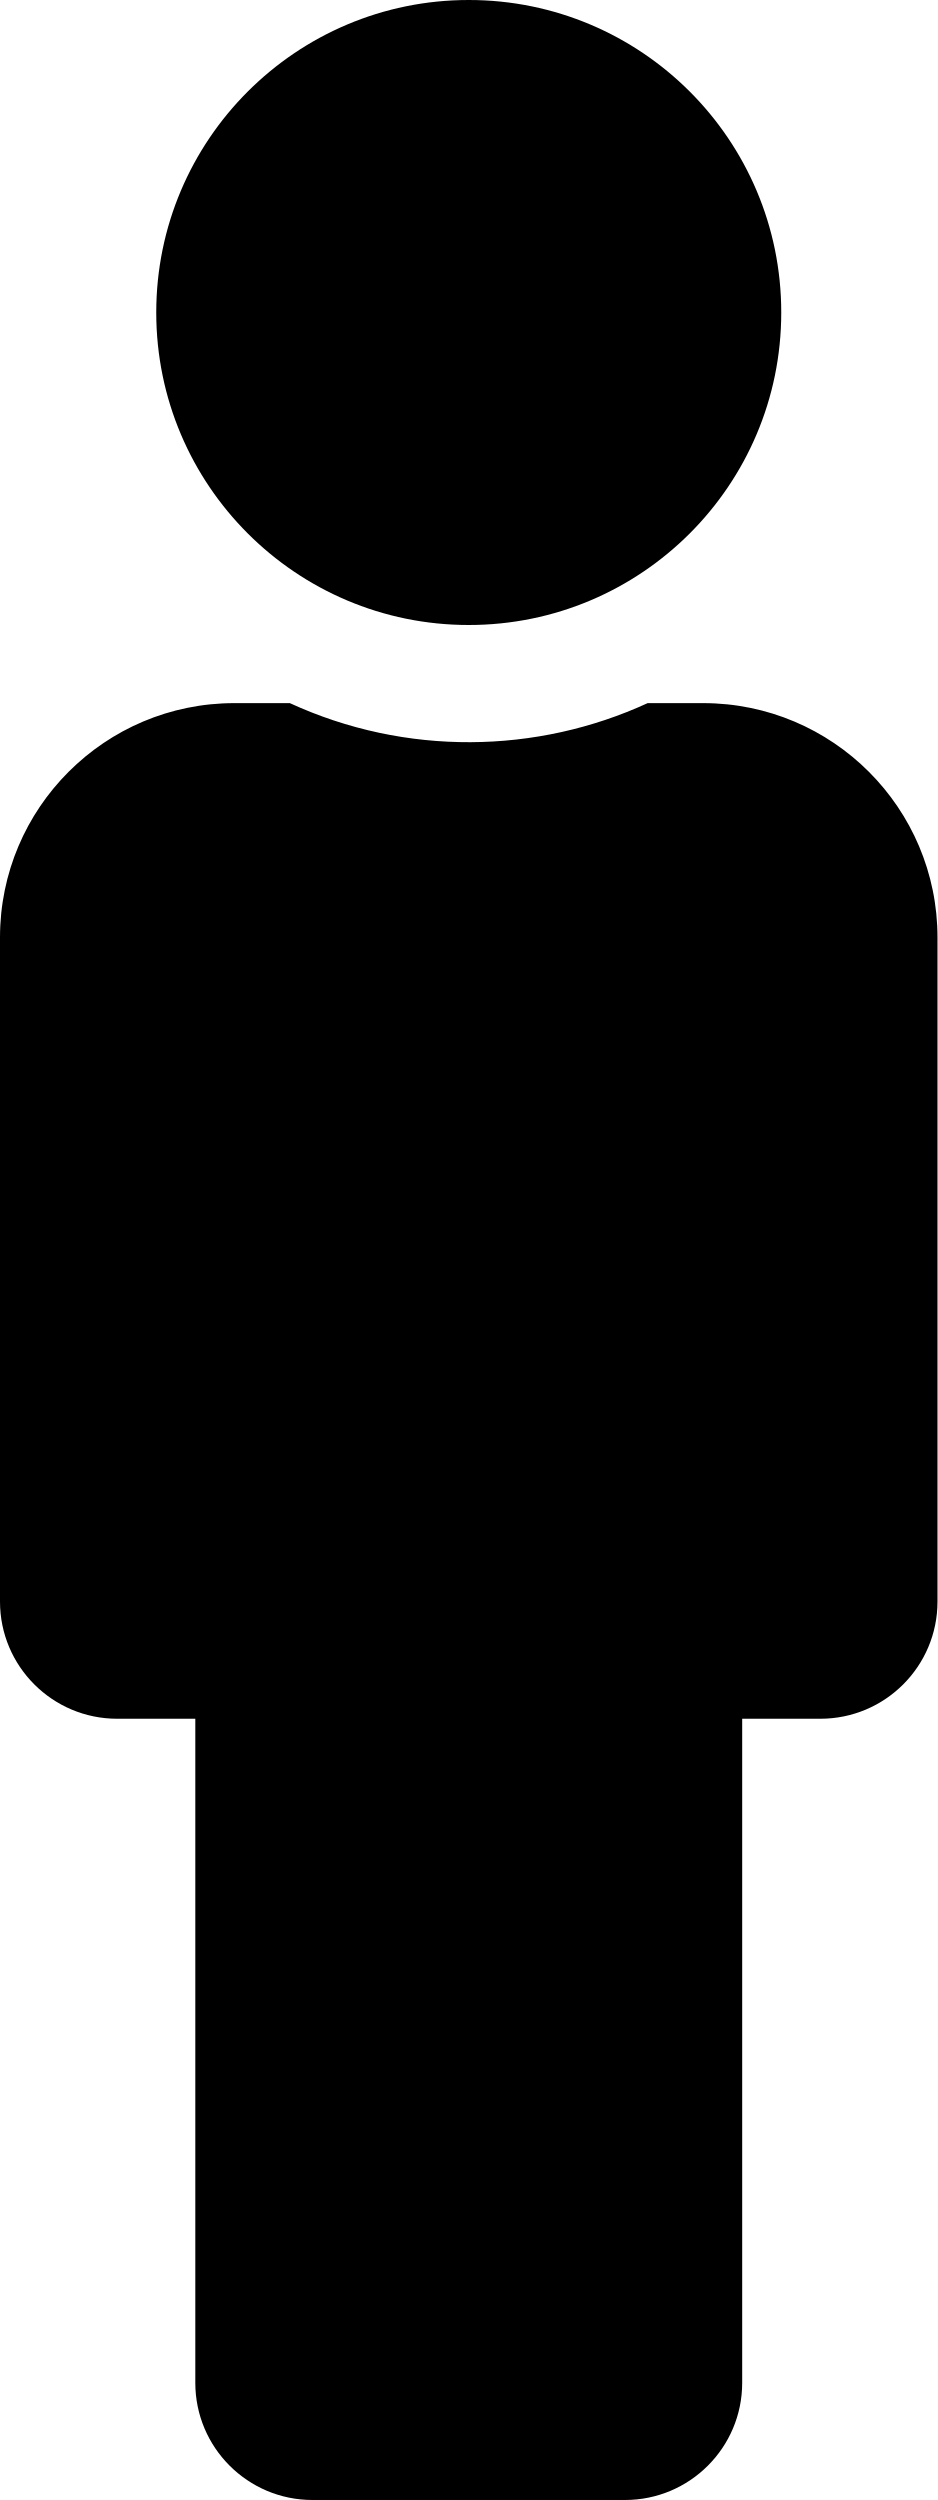
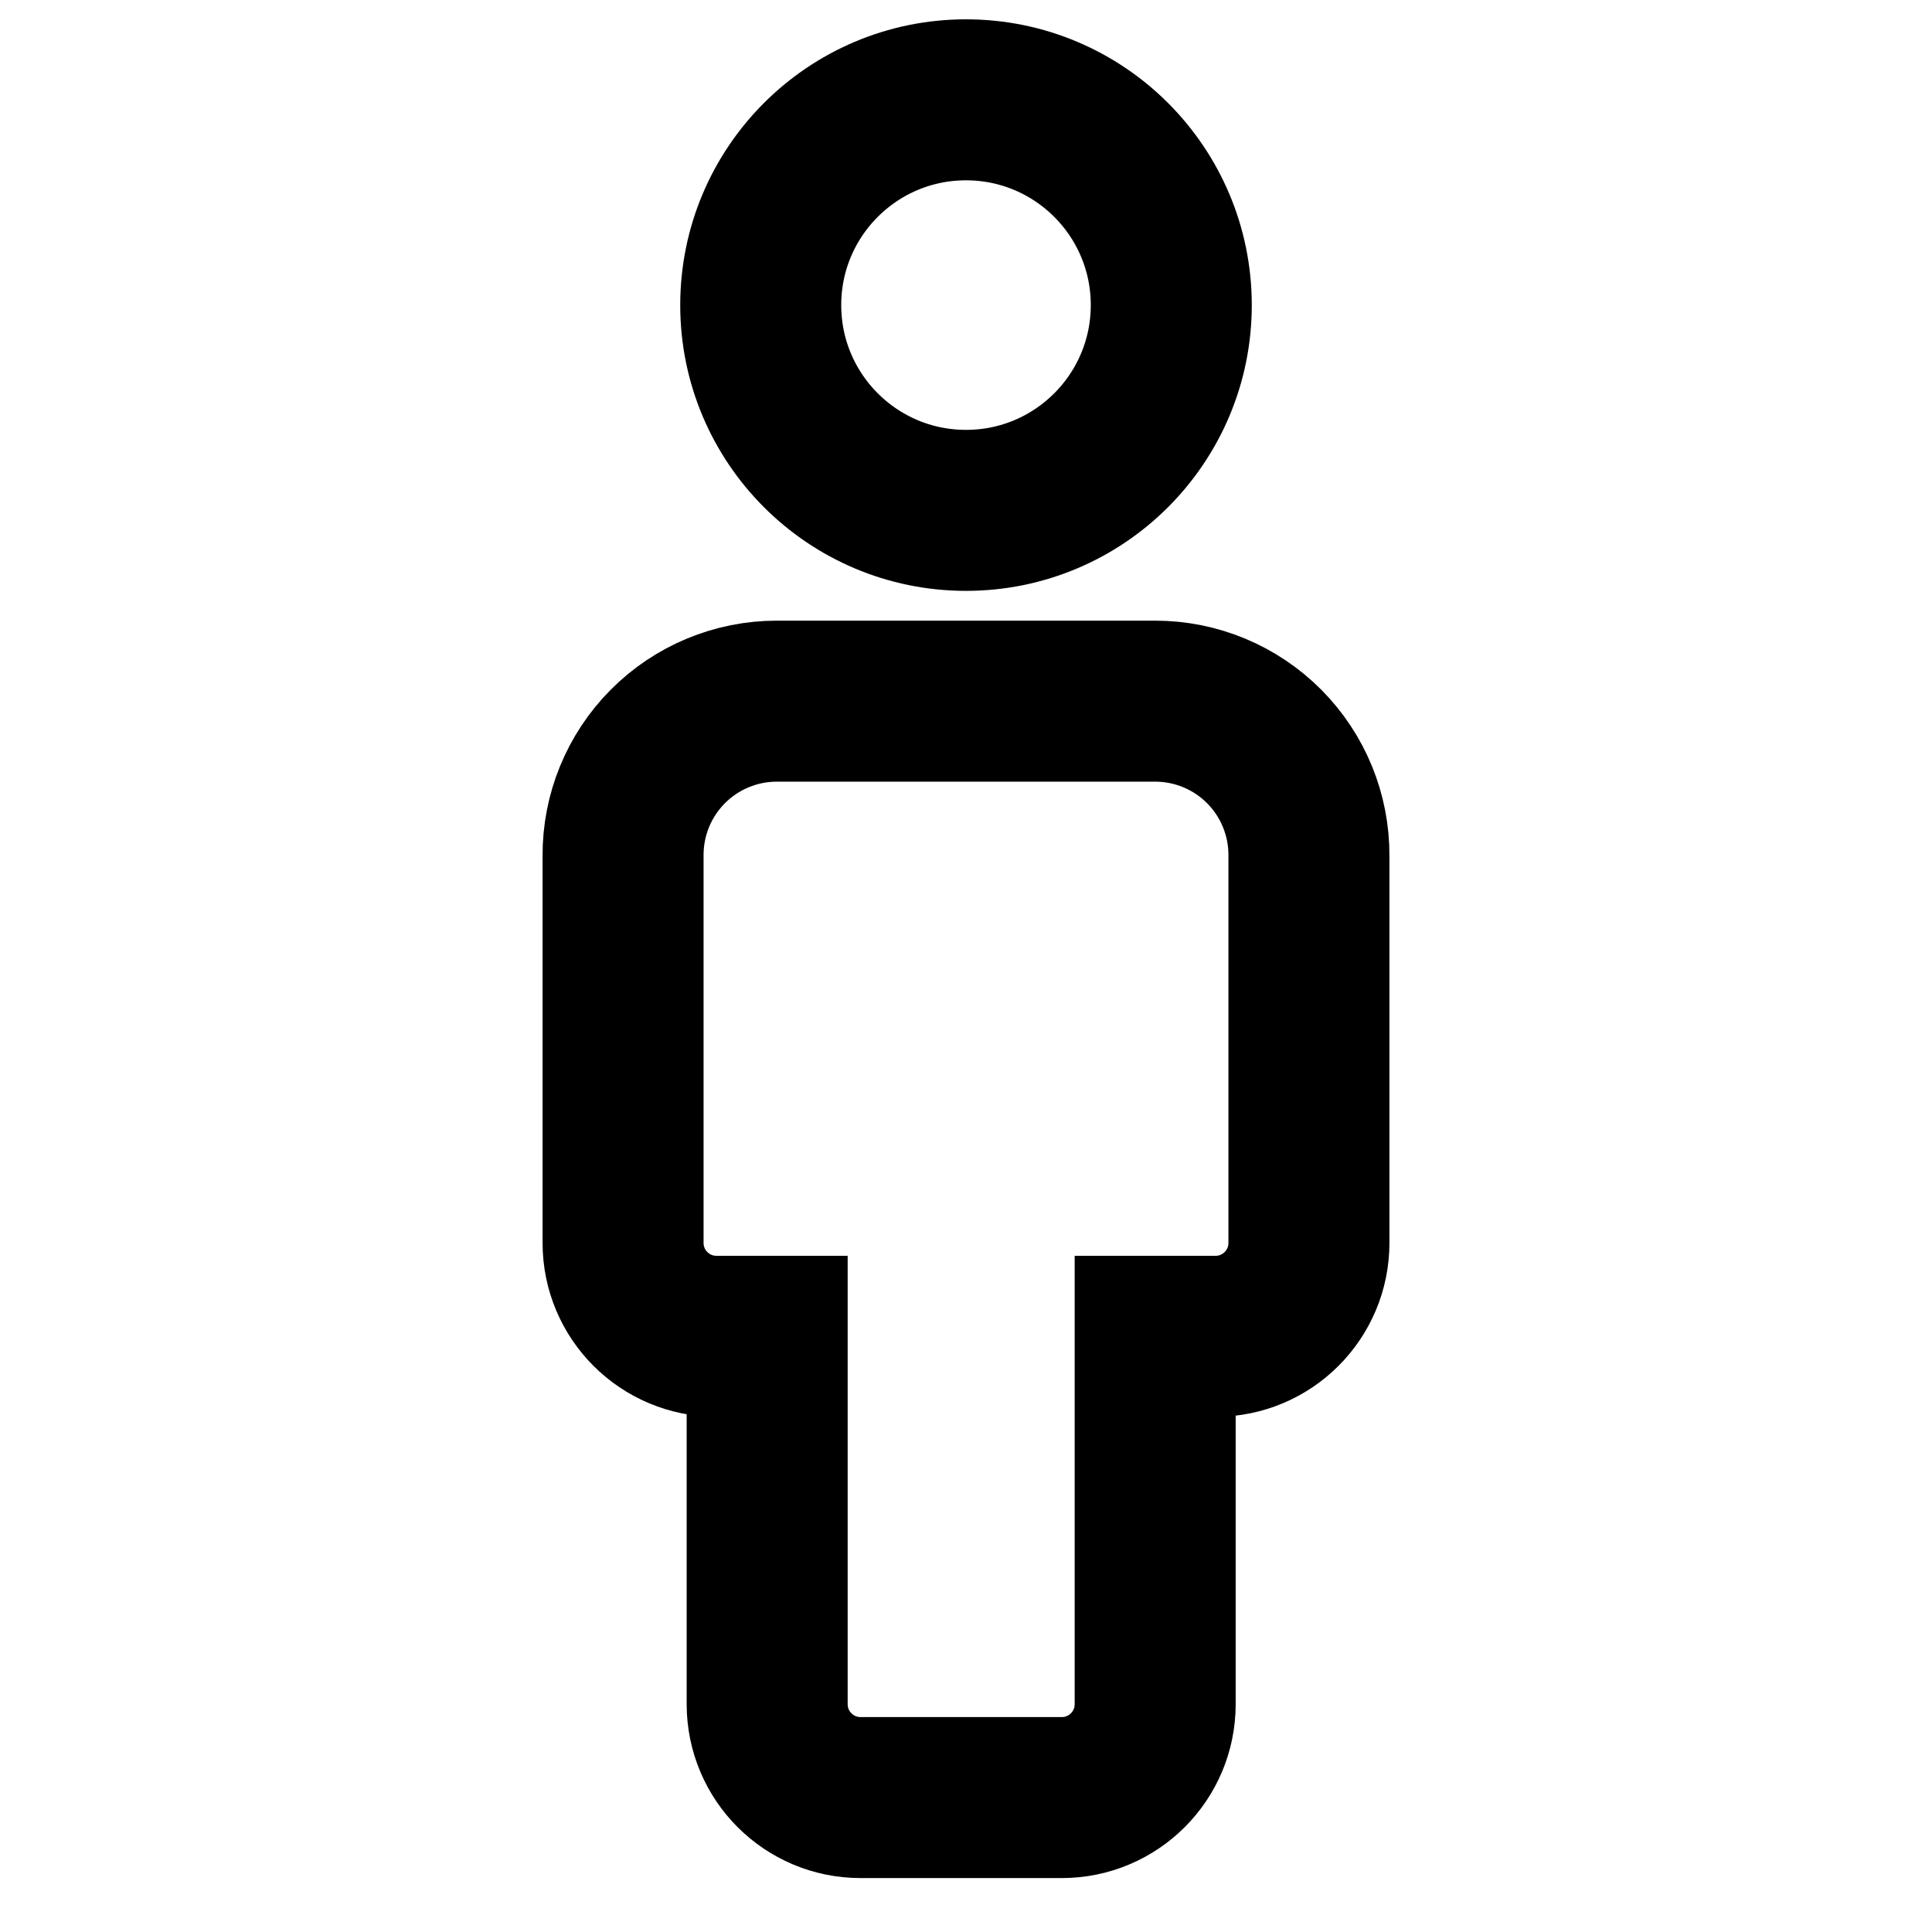
- <svg xmlns="http://www.w3.org/2000/svg" viewBox="0 0 192 512">
-   <path d="M96 0c35.346 0 64 28.654 64 64s-28.654 64-64 64-64-28.654-64-64S60.654 0 96 0m48 144h-11.36c-22.711 10.443-49.59 10.894-73.28 0H48c-26.51 0-48 21.49-48 48v136c0 13.255 10.745 24 24 24h16v136c0 13.255 10.745 24 24 24h64c13.255 0 24-10.745 24-24V352h16c13.255 0 24-10.745 24-24V192c0-26.51-21.49-48-48-48z" />
+ <svg xmlns="http://www.w3.org/2000/svg" id="Ebene_1" data-name="Ebene 1" viewBox="0 0 24 24">
+   <defs>
+     <style>.cls-1{fill:none;stroke:#000;stroke-miterlimit:10;stroke-width:2px;}</style>
+   </defs>
+   <circle class="cls-1" cx="12" cy="3.79" r="2.55" />
+   <path class="cls-1" d="M7.74,10.63v4.81A1.16,1.16,0,0,0,8.9,16.6h.63v4.57a1.16,1.16,0,0,0,1.16,1.16h2.5a1.16,1.16,0,0,0,1.16-1.16V16.6h.75a1.16,1.16,0,0,0,1.16-1.16V10.63a1.91,1.91,0,0,0-1.91-1.92H9.65A1.91,1.91,0,0,0,7.74,10.63Z" />
</svg>
